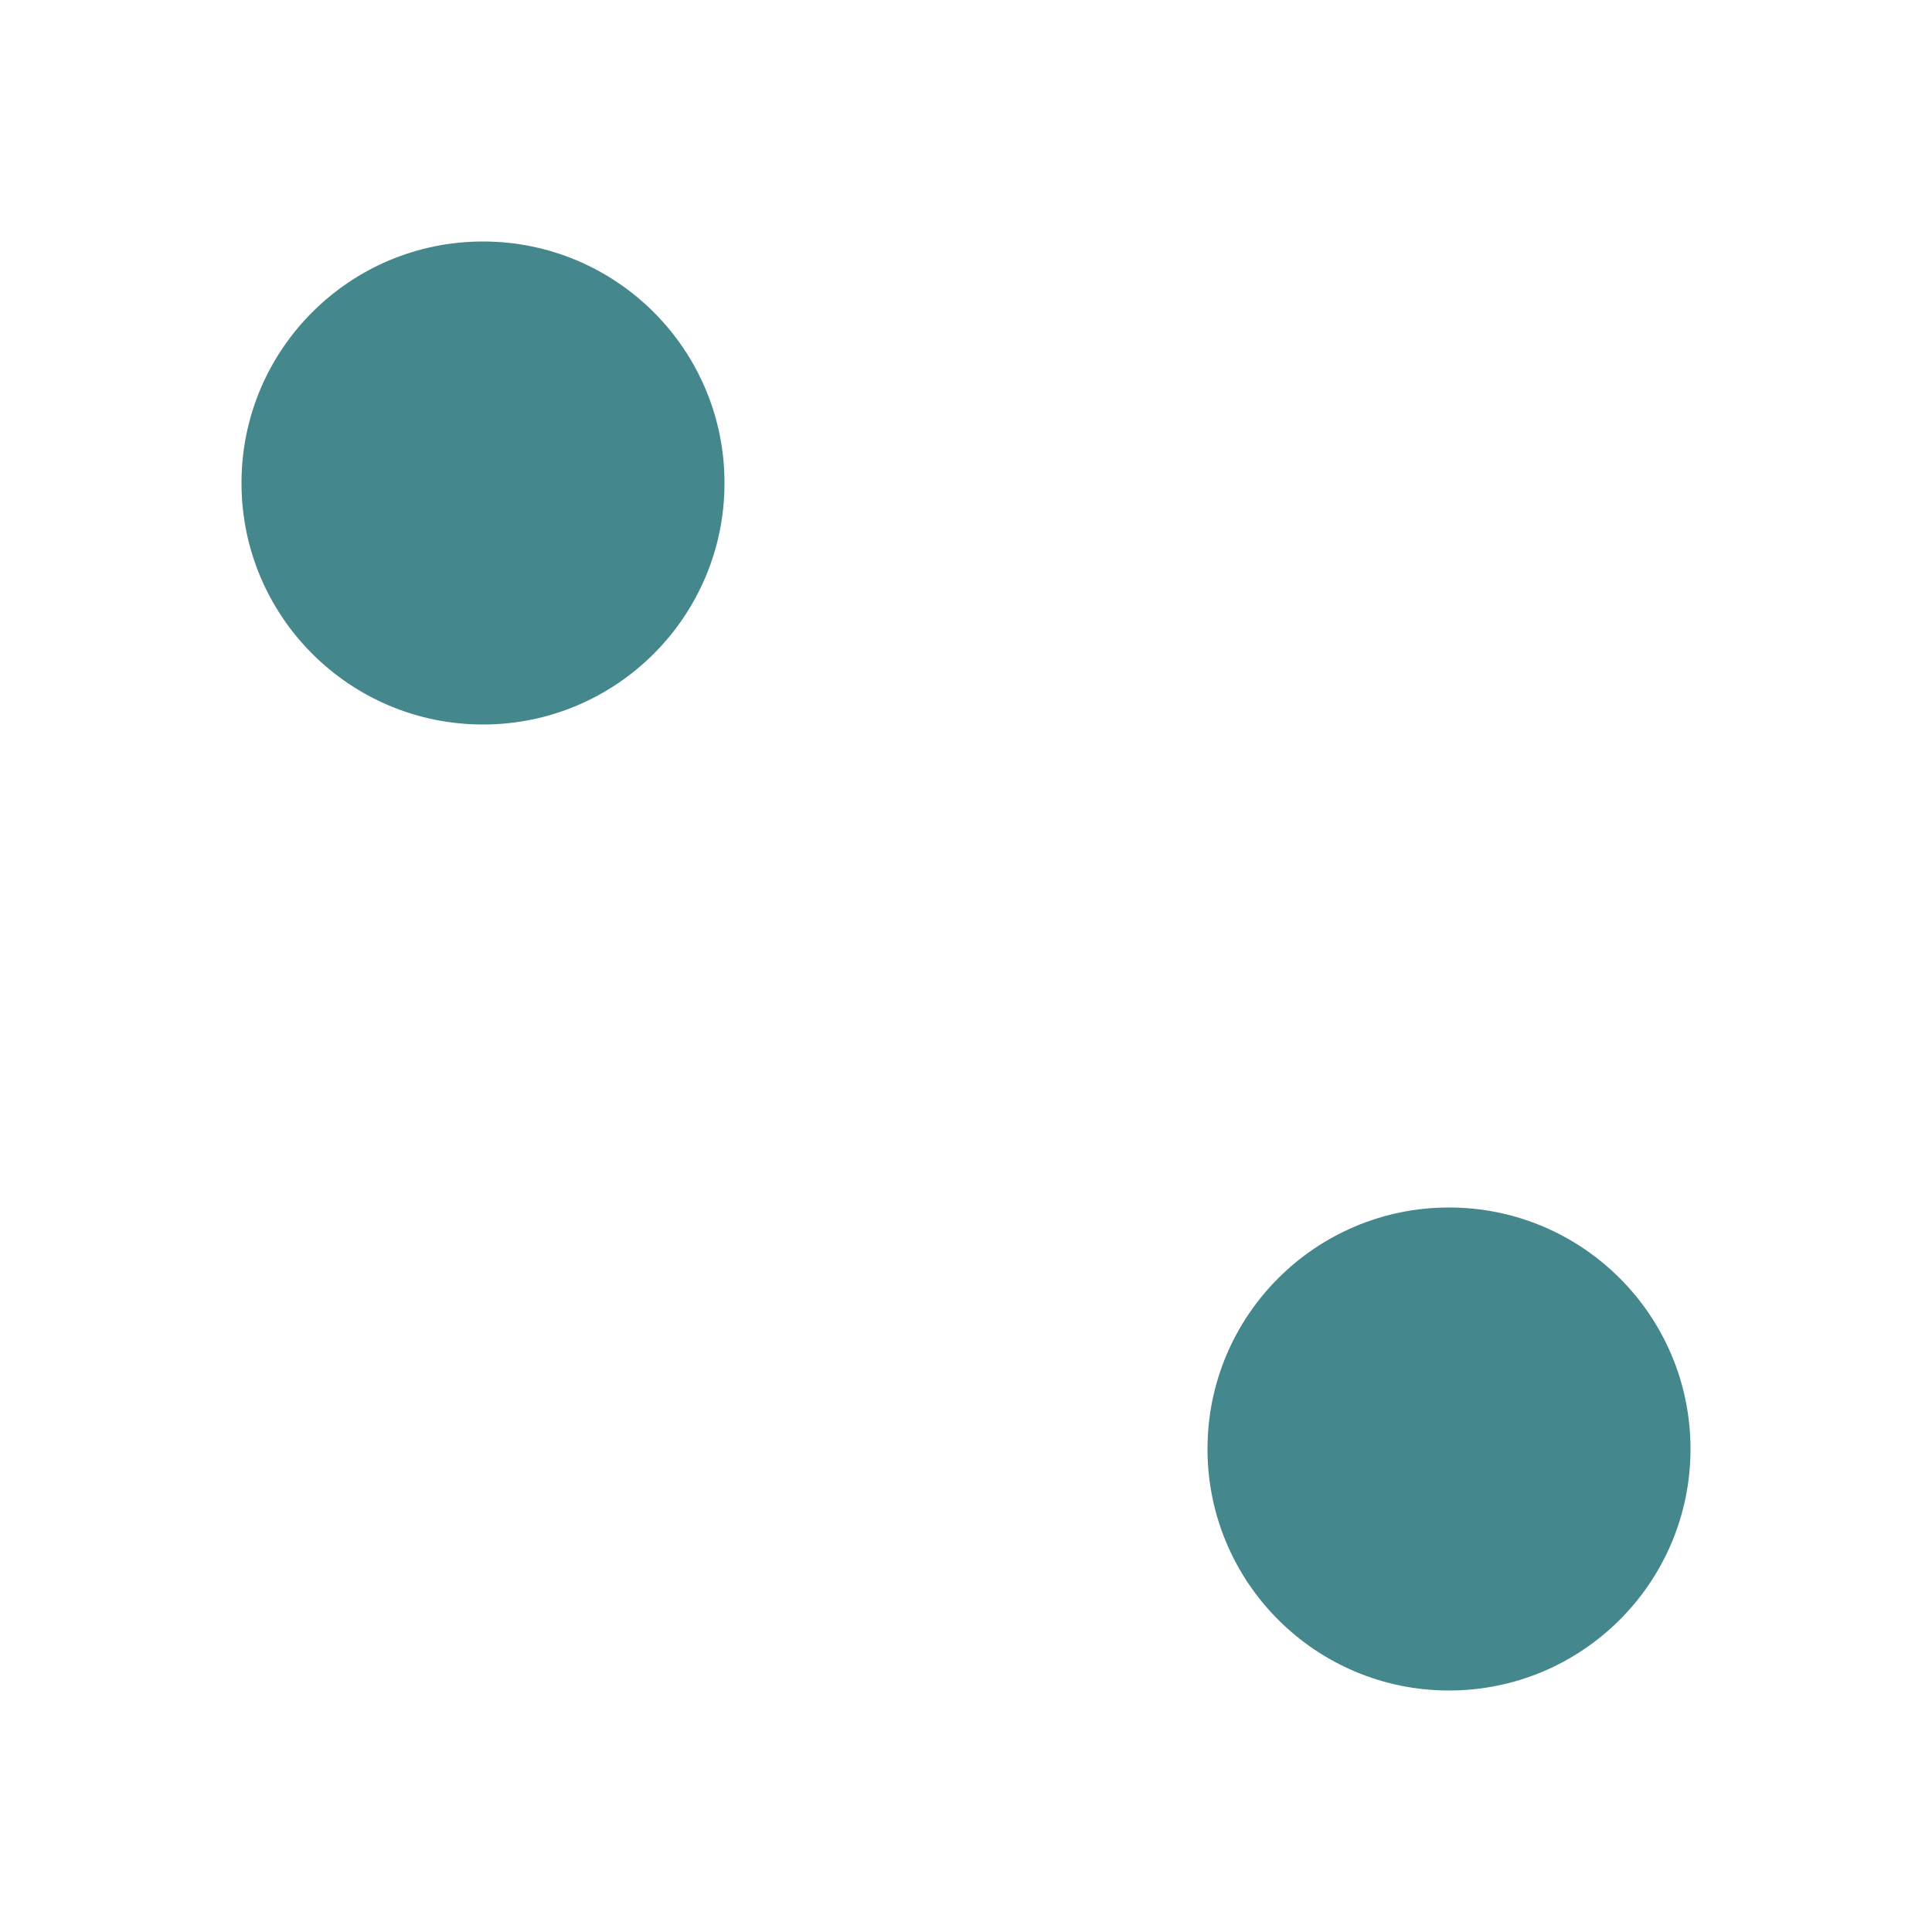
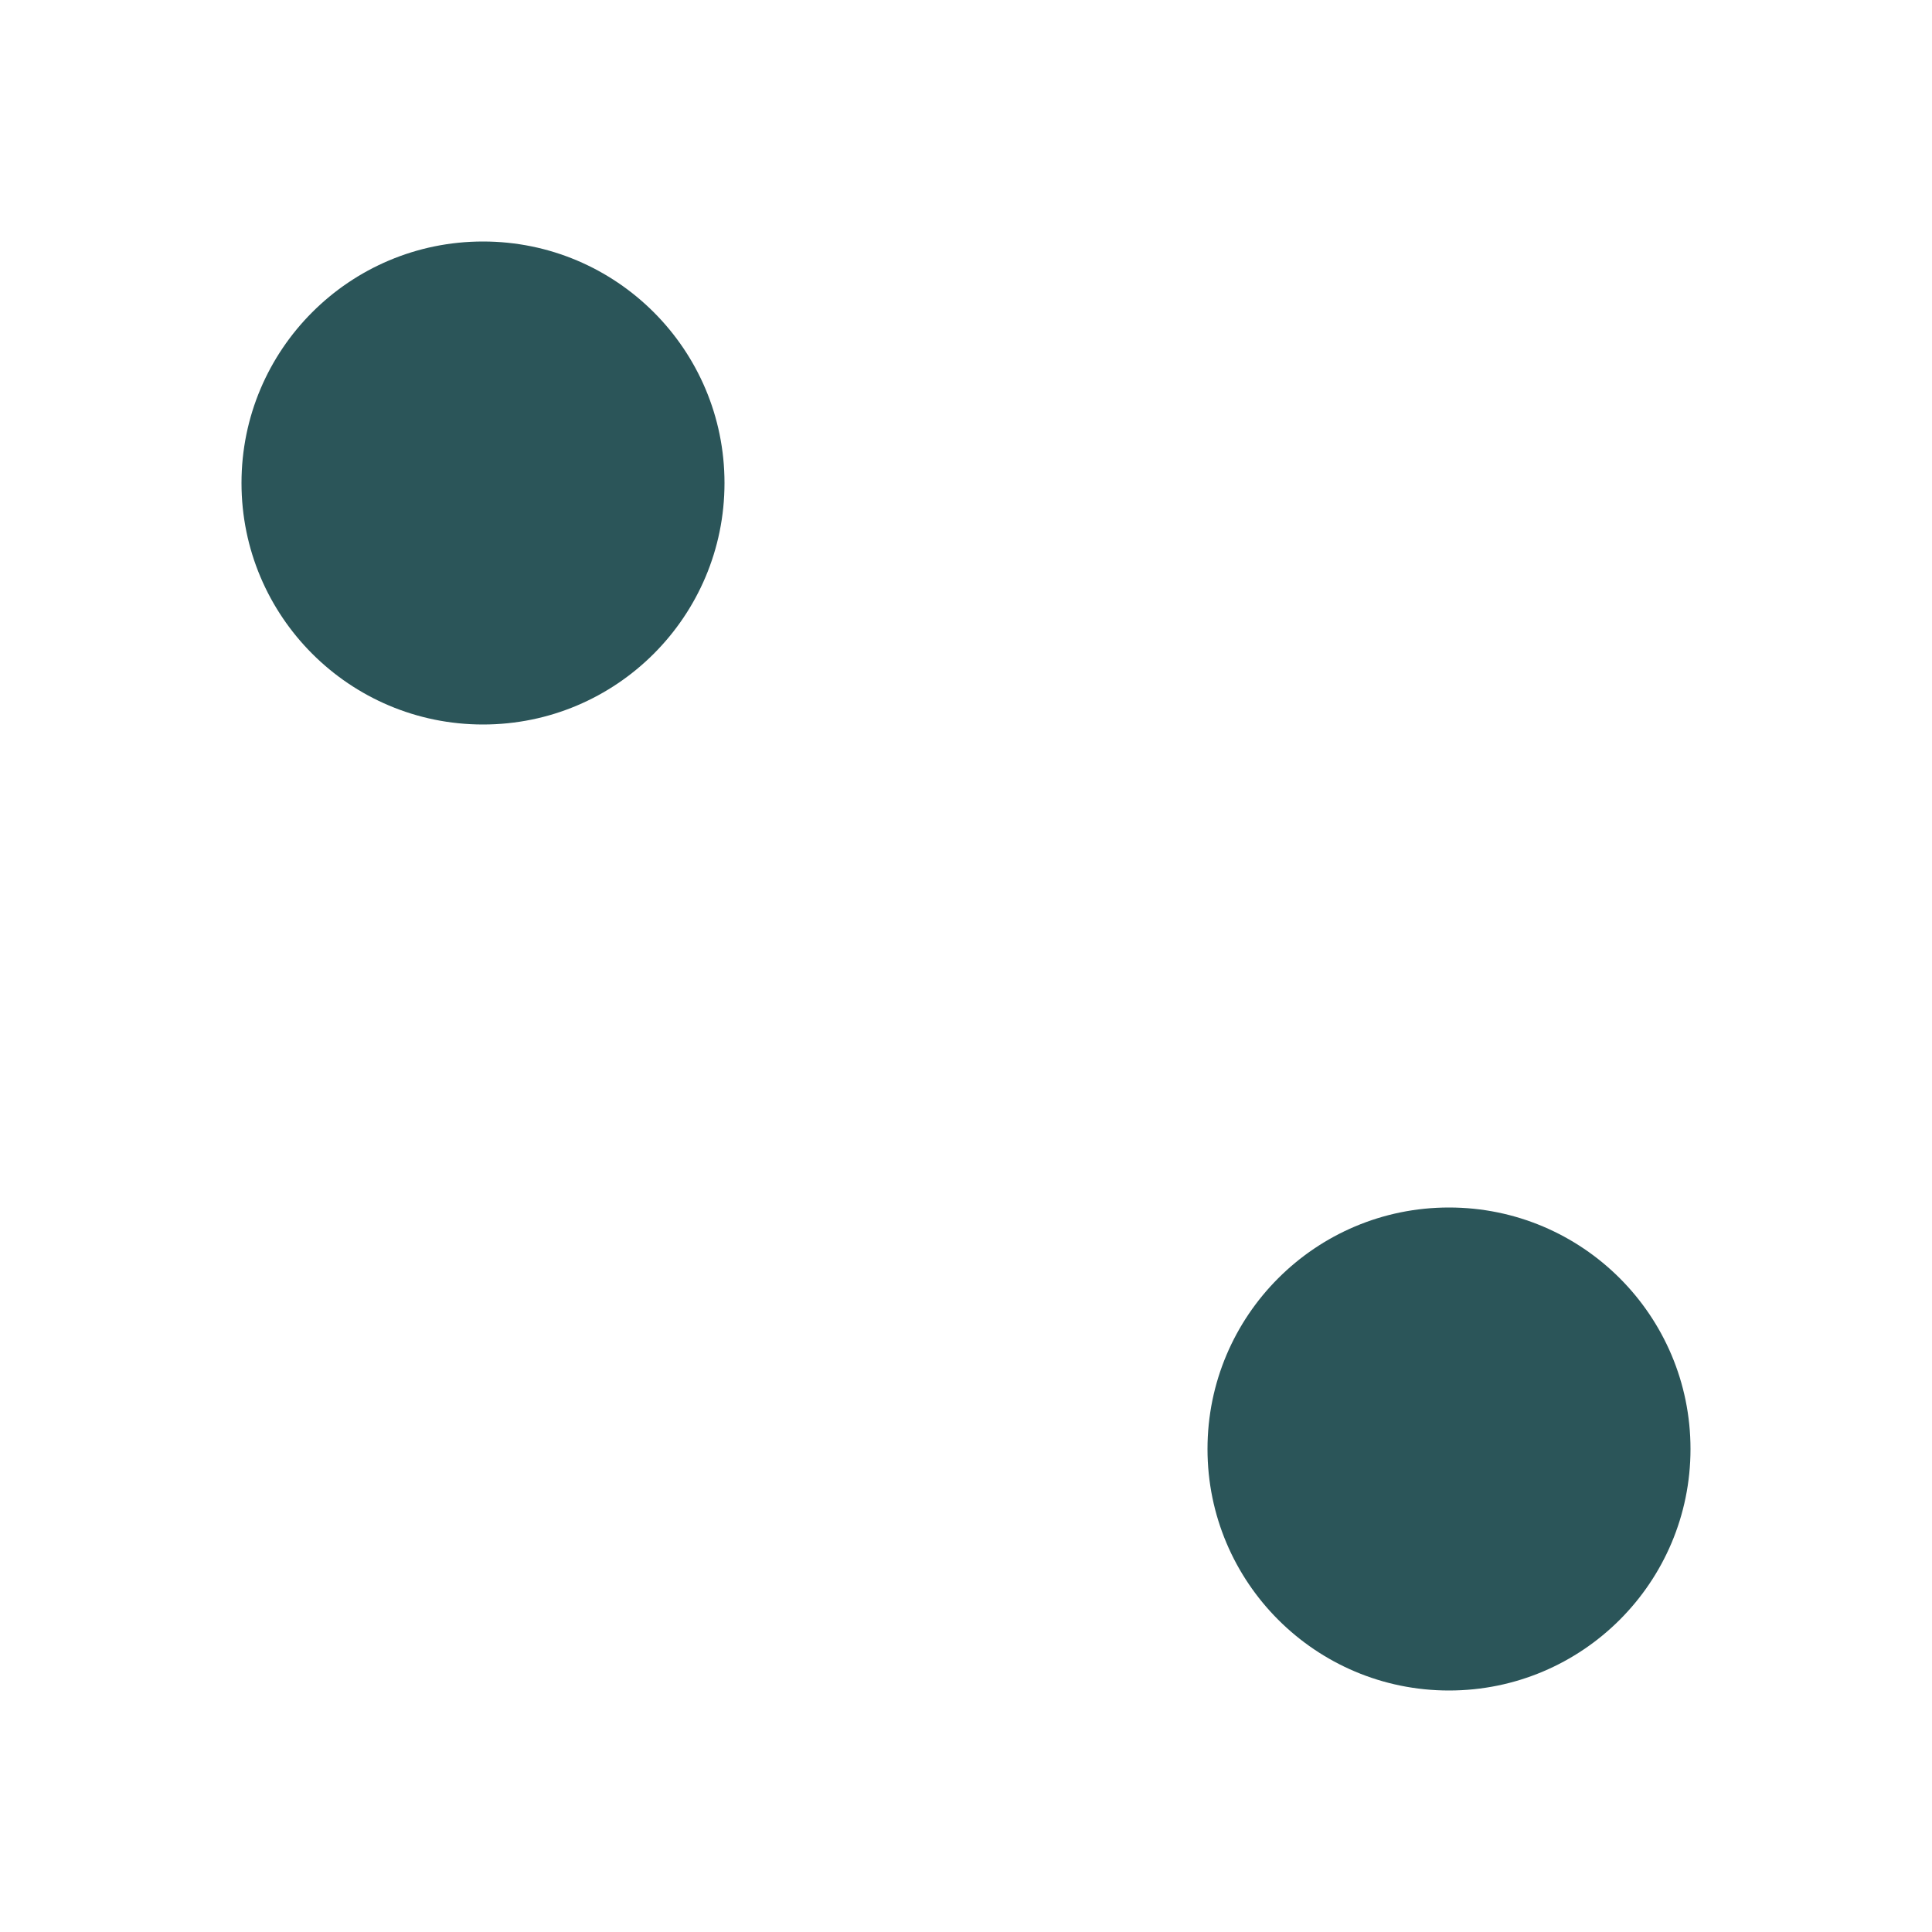
<svg xmlns="http://www.w3.org/2000/svg" width="20px" height="20px" viewBox="0 0 20 20" version="1.1" xml:space="preserve" style="fill-rule:evenodd;clip-rule:evenodd;stroke-linejoin:round;stroke-miterlimit:2;">
-   <circle fill="#44878c" cx="5" cy="5" r="2.5" />
-   <circle fill="#44878c" cx="15" cy="15" r="2.5" />
+   <circle fill="#2b5559" cx="5" cy="5" r="2.5" />
+   <circle fill="#2b5559" cx="15" cy="15" r="2.5" />
</svg>
